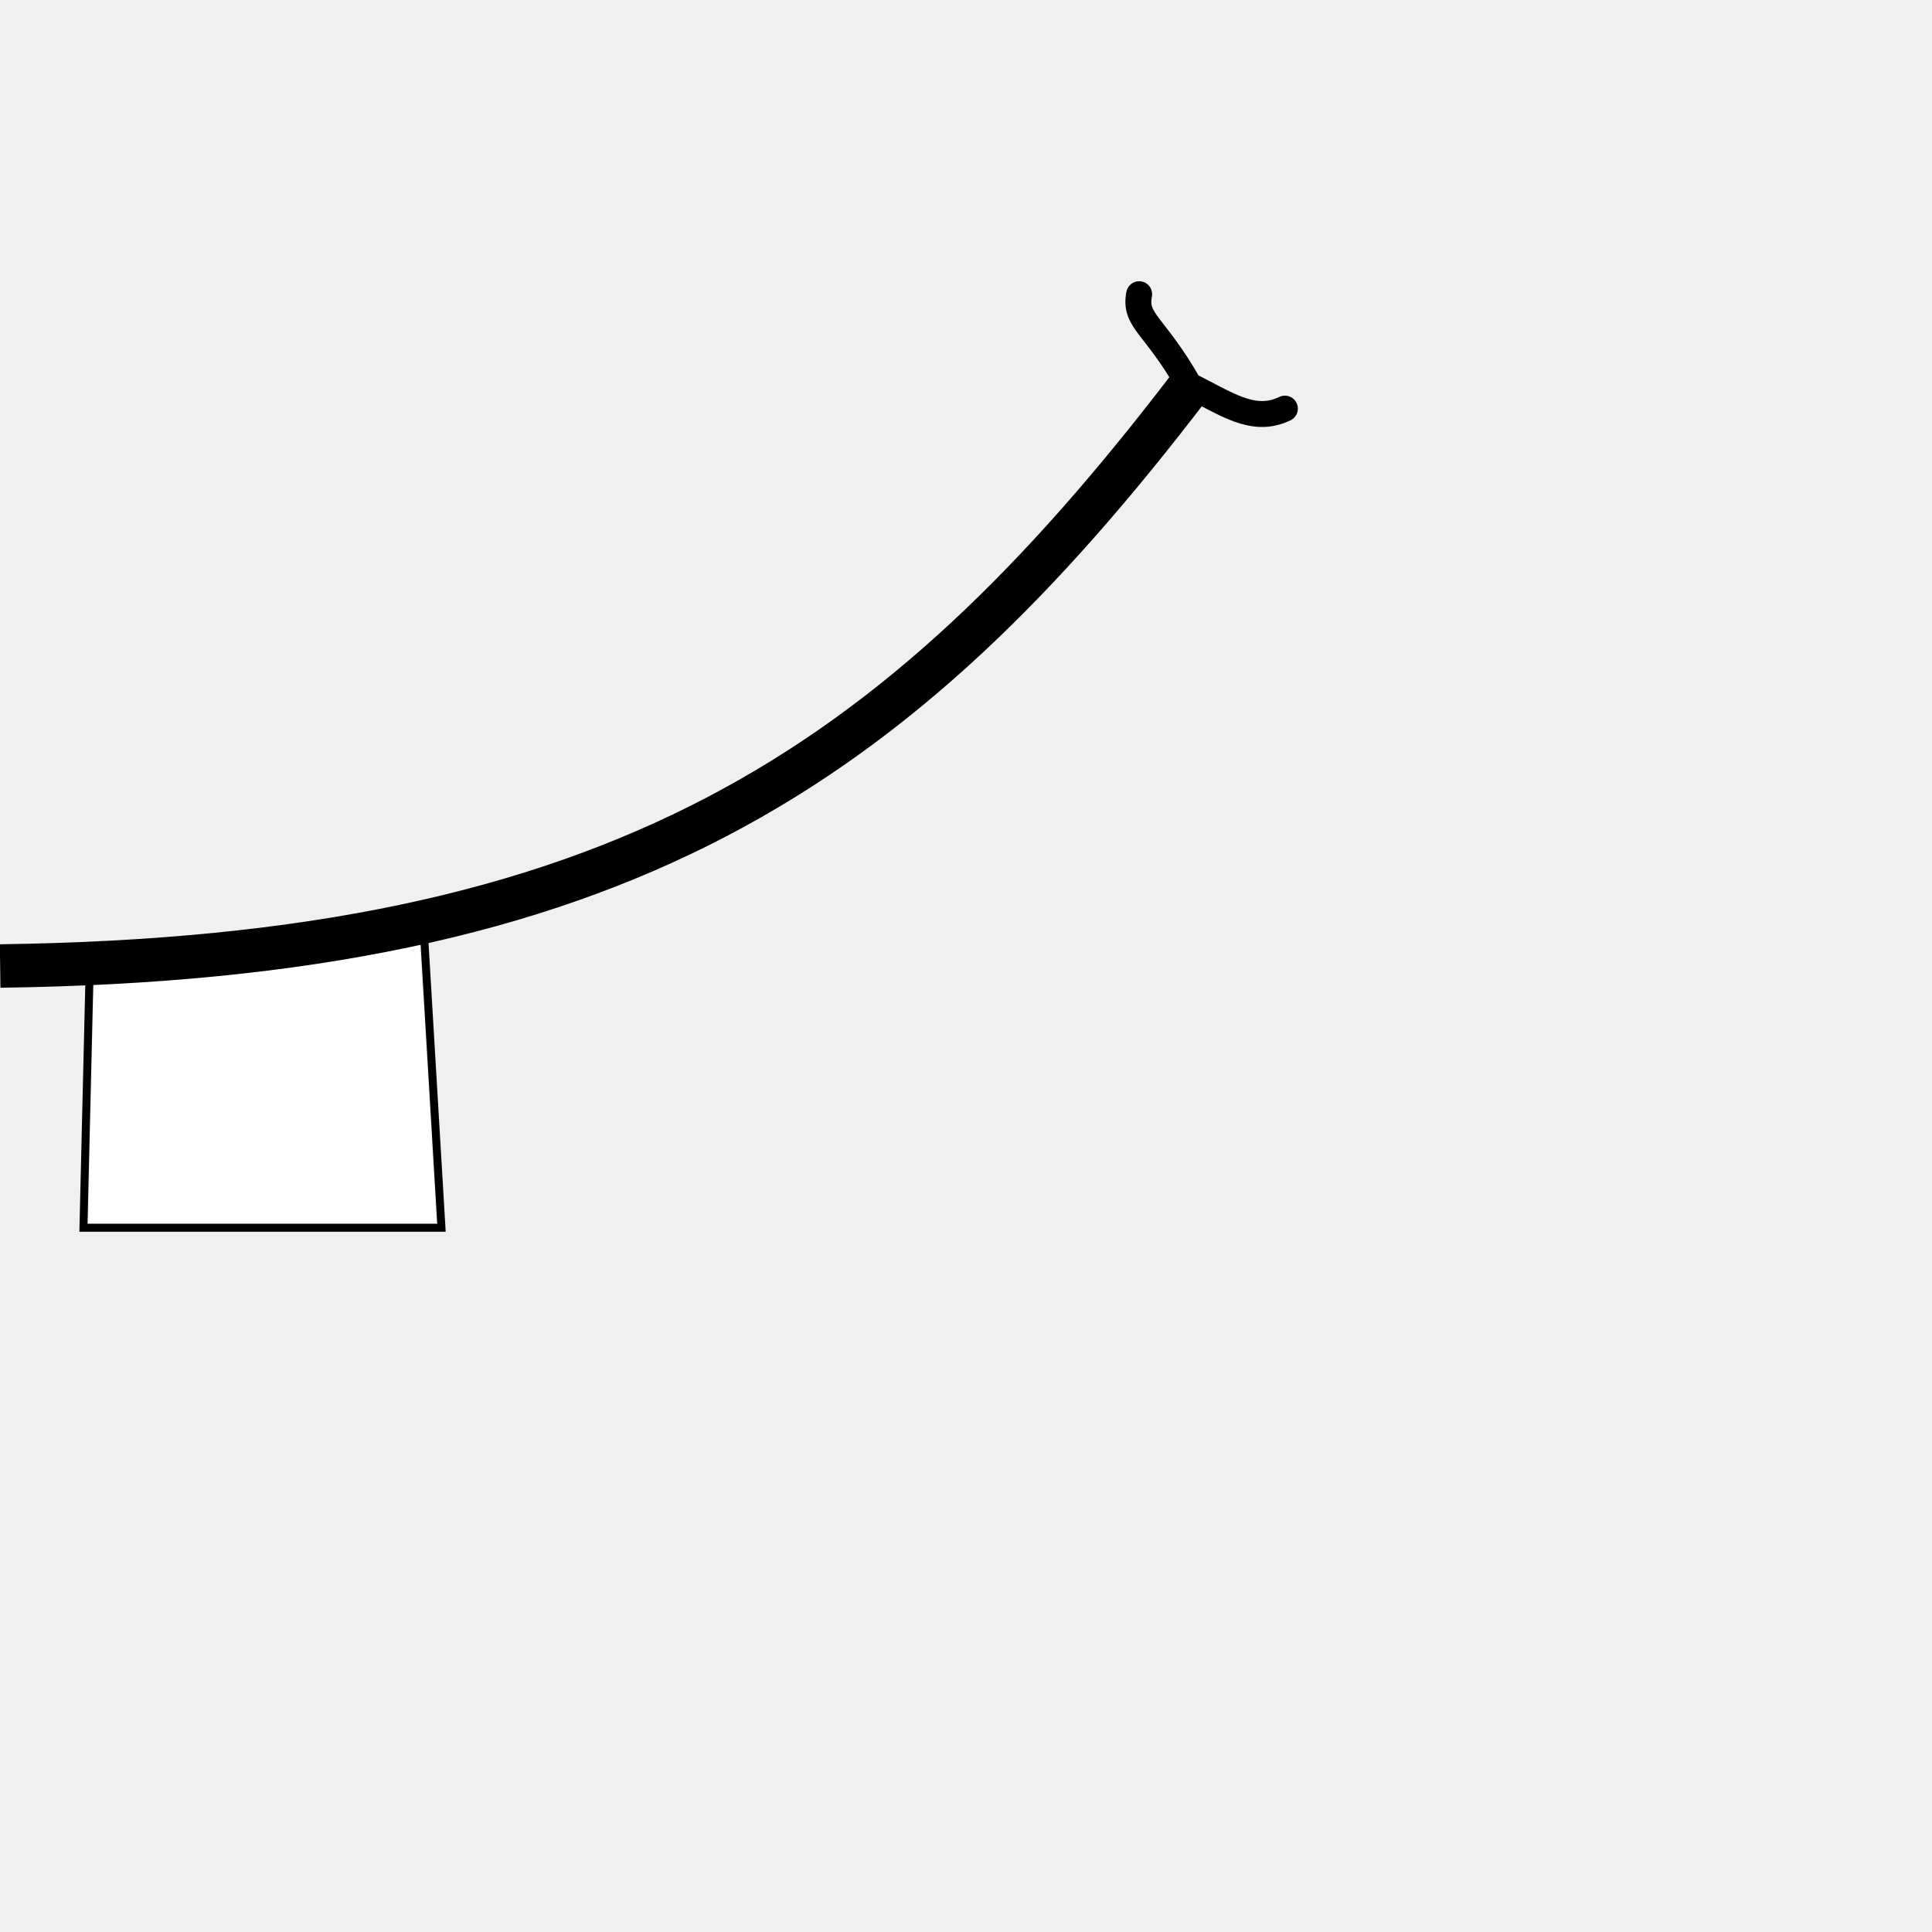
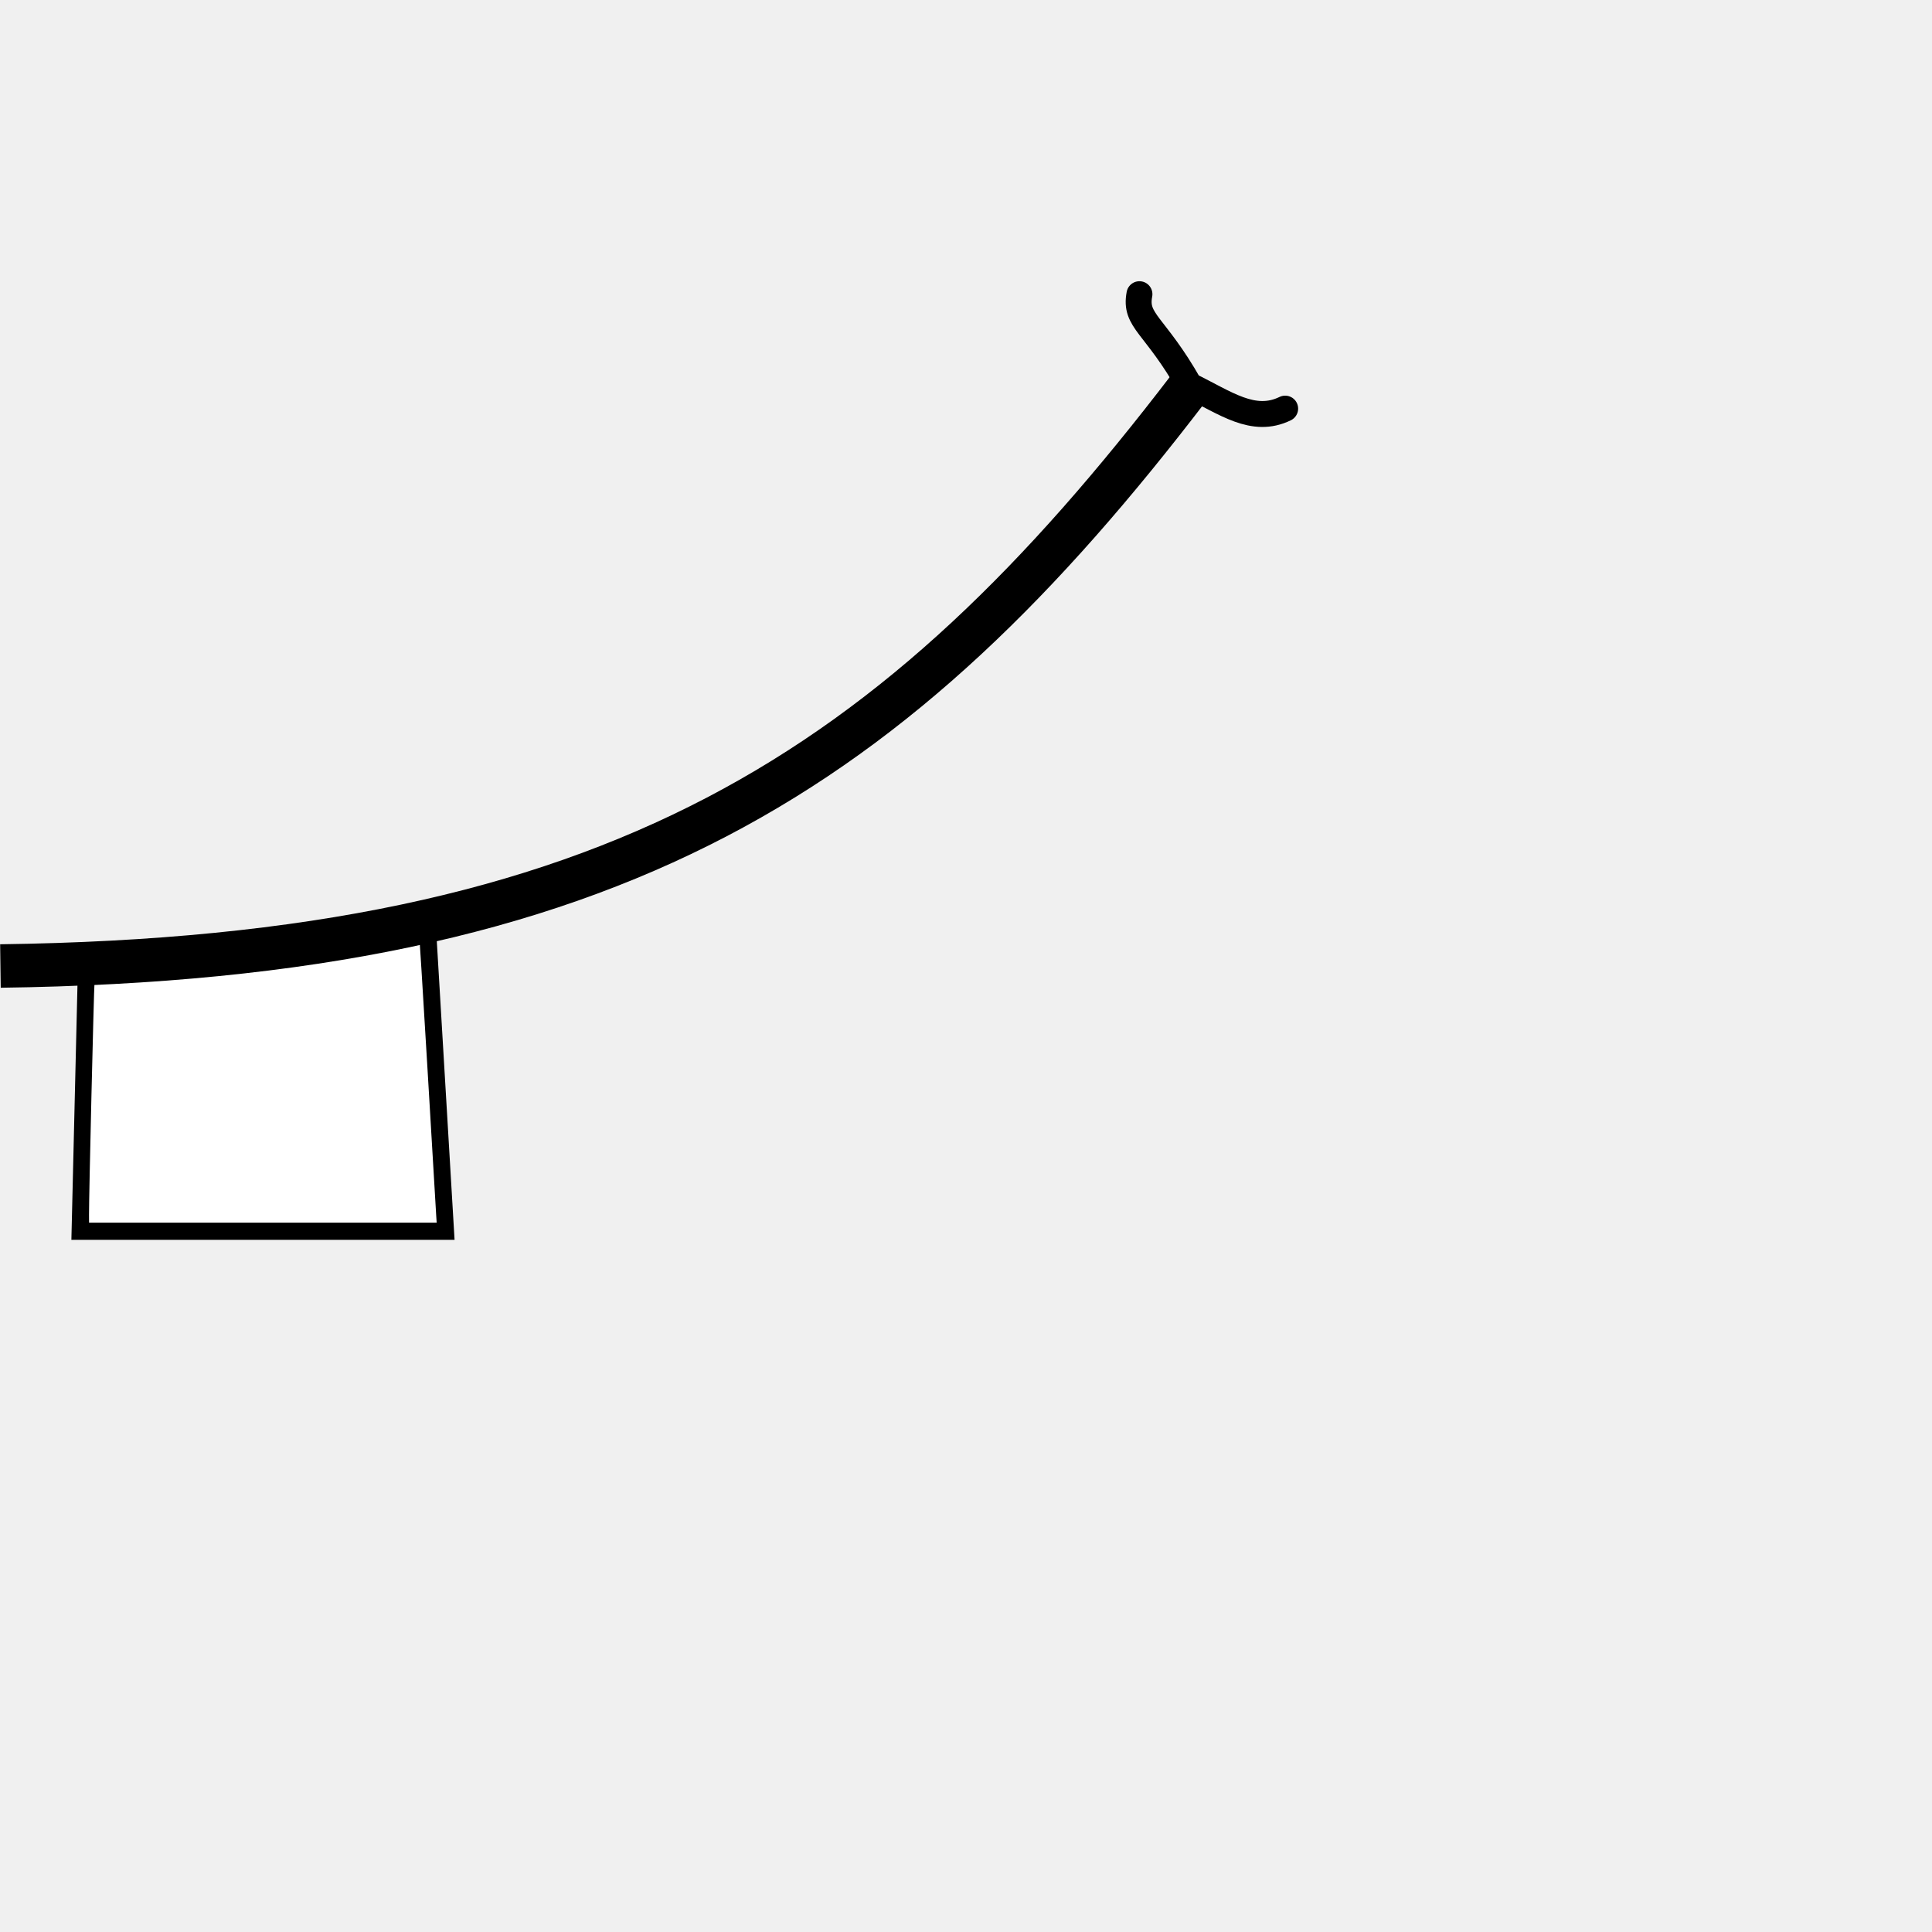
<svg xmlns="http://www.w3.org/2000/svg" width="40mm" height="40mm" version="1.1" viewBox="0 0 40 40">
  <g transform="translate(-62.462 -195.63)">
    <path d="m124.4 30.849s4.372-0.608 6.529-1.906c2.518-1.516 3.99-5.47 3.99-5.47" display="none" fill="none" stroke="#000" stroke-width=".265px" />
    <path d="m131.01 80.02s-3.99-1.889-5.659-3.773c-1.949-2.2-2.169-6.414-2.169-6.414" display="none" fill="none" stroke="#000" stroke-width=".265px" />
-     <g transform="matrix(-1 0 0 1 120.18 0)">
-       <rect x="17.721" y="195.63" width="40" height="40" fill="#9990" />
-       <g transform="translate(-.0059977)">
-         <path d="m31.122 204.09c0.662 0.321 1.231-0.118 1.979-0.481 0.722-1.274 1.145-1.328 1.038-1.888" fill="none" stroke="#000" stroke-linecap="round" stroke-width=".537" />
-         <path d="m55.866 215.61 0.13 5.439h-7.412l0.388-6.524" fill="none" stroke="#000" stroke-linecap="round" stroke-width=".165" />
-         <path d="m48.698 220.81c0.005-0.073 0.086-1.445 0.181-3.047 0.095-1.603 0.178-2.92 0.184-2.926 0.006-7e-3 0.236 0.038 0.509 0.098 1.726 0.382 3.453 0.612 5.912 0.789l0.272 0.019 0.017 0.225c0.016 0.207 0.116 4.434 0.114 4.811l-7.94e-4 0.165h-7.197z" fill="#fff" />
-         <path d="m57.721 215.63c-12.771-0.17-18.554-4.059-24.604-11.969" fill="none" stroke="#000" stroke-width=".9" />
-       </g>
+     <g transform="matrix(-1 0 0 1 119.85 0)">
+       <rect x="17.385" y="195.63" width="40" height="40" fill="#9990" />
+       <path d="m30.78 204.09c0.662 0.321 1.231-0.118 1.979-0.481 0.722-1.274 1.145-1.328 1.038-1.888" fill="none" stroke="#000" stroke-linecap="round" stroke-width=".537" />
+       <path d="m55.524 215.61 0.13 5.439h-7.412l0.388-6.524" fill="none" stroke="#000" stroke-linecap="round" stroke-width=".5" />
+       <path d="m48.356 220.81c0.005-0.073 0.086-1.445 0.181-3.047 0.095-1.603 0.178-2.92 0.184-2.926 0.006-7e-3 0.236 0.038 0.509 0.098 1.726 0.382 3.453 0.612 5.912 0.789l0.272 0.019 0.017 0.225c0.016 0.207 0.116 4.434 0.114 4.811l-7.94e-4 0.165h-7.197z" fill="#fff" />
+       <path d="m57.379 215.63c-12.771-0.17-18.554-4.059-24.604-11.969" fill="none" stroke="#000" stroke-width=".9" />
    </g>
  </g>
</svg>
